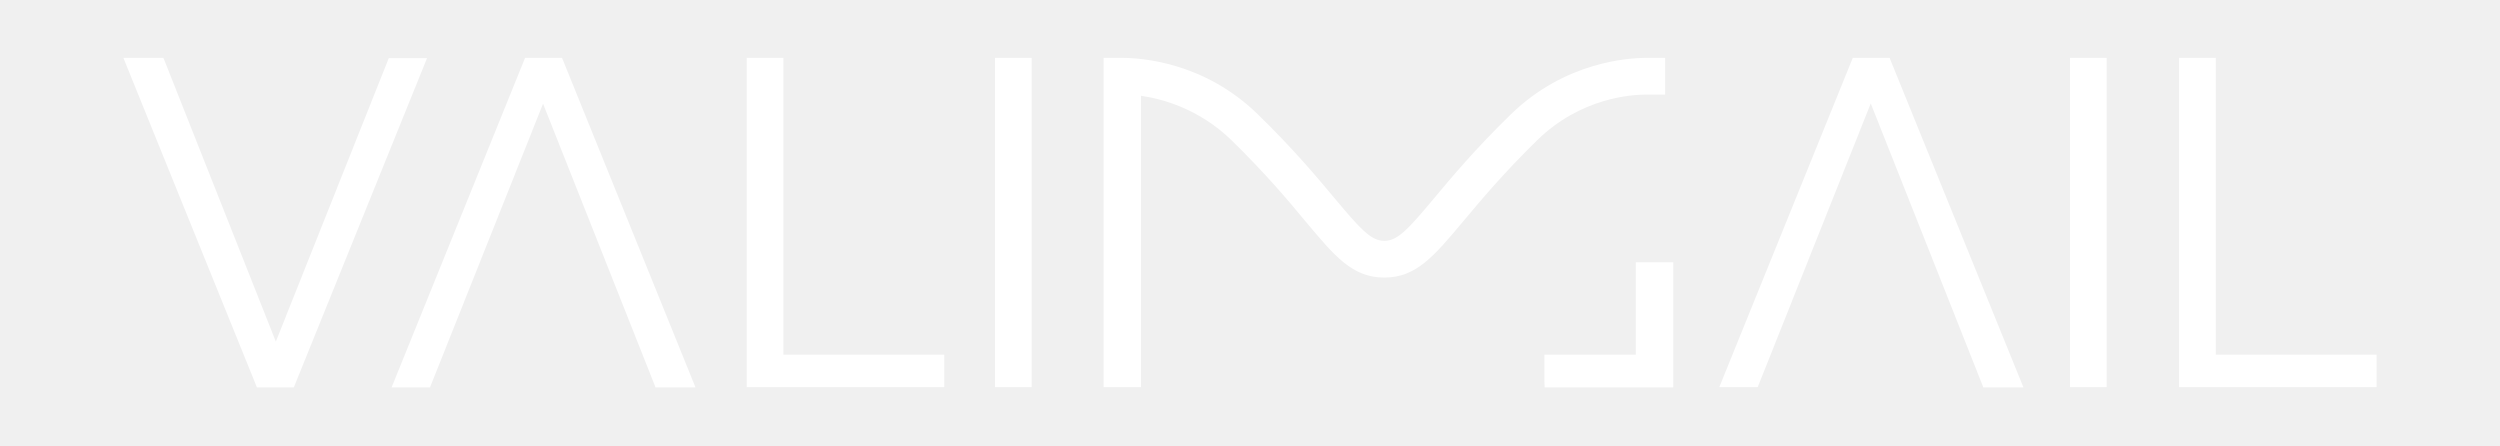
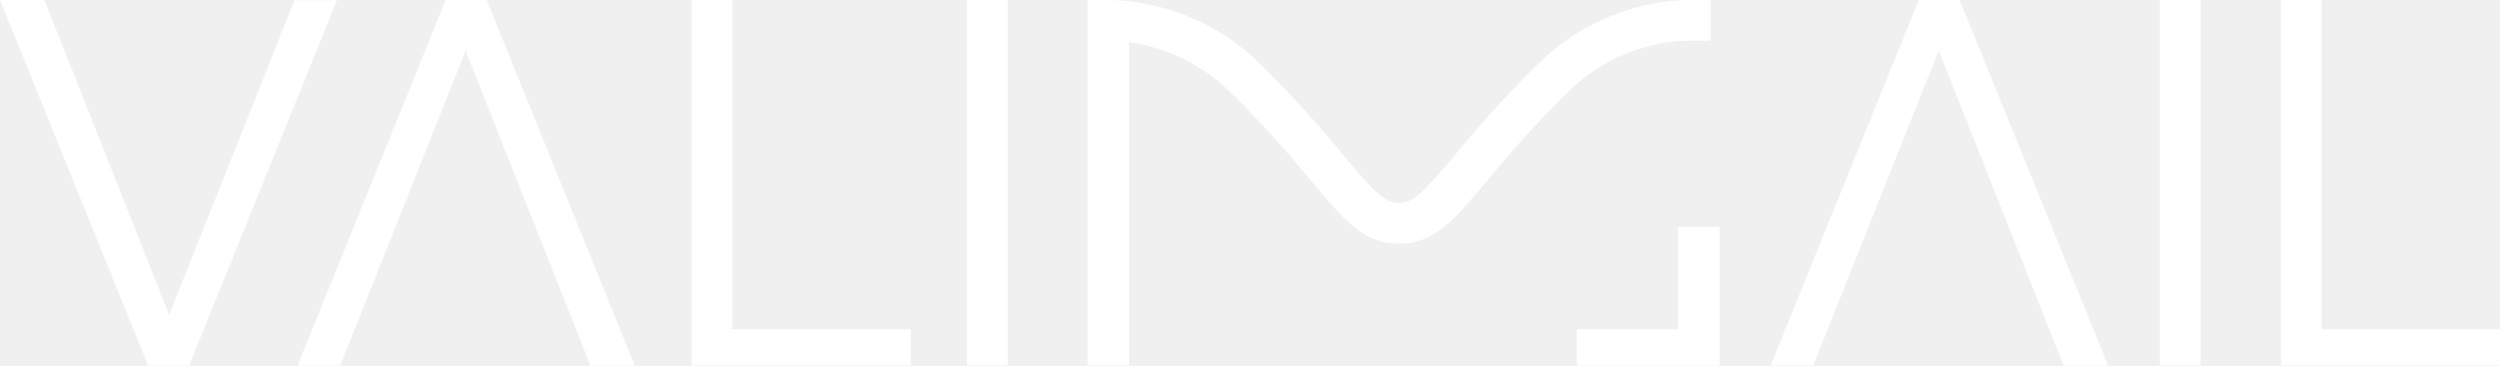
- <svg xmlns="http://www.w3.org/2000/svg" version="1.1" id="logo" x="0px" y="0px" viewBox="0 0 1015.1 180.8" style="enable-background:new 0 0 1015.1 180.8;" xml:space="preserve">
+ <svg xmlns="http://www.w3.org/2000/svg" version="1.1" id="logo" x="0px" y="0px" viewBox="0 0 914.9 133.8" style="enable-background:new 0 0 914.9 133.8;" xml:space="preserve">
  <style type="text/css">
	.st0{fill:#FFFFFF;}
</style>
  <g>
-     <path class="st0" d="M228.2,23.5h-15L159,157.3h15.6l45.9-115.2l45.4,114.5l0.2,0.7h16.3L228.7,24.7L228.2,23.5z M157.9,23.5   l-45.9,115.2L66.6,24.1l-0.3-0.6H50.1L103.8,156l0.5,1.3h15l54.1-133.7H157.9z M318.1,23.5h-14.9v133.7h80.2v-13.2h-65.3V23.5z    M404,23.5h14.9v133.7H404V23.5z M840.5,23.5h14.9v133.7h-14.9V23.5z M899.7,144.1V23.5h-14.9v133.7H965v-13.2H899.7z M767.3,23.5   h-15l-54.2,133.7h15.6l45.9-115.2L804.8,156l0.5,1.3h16.3L767.5,24.1L767.3,23.5z M668.5,38.4h7.6V23.5h-7.6   c-7.4,0-33.1,1.6-55,22.9c-14.4,14-24.1,25.6-31.2,34.1c-10.3,12.3-14.7,17.3-20.2,17.3c-5.5,0-9.9-5-20.2-17.3   c-7.1-8.5-16.8-20.1-31.2-34.1c-21.8-21.3-47.6-22.9-55-22.9h-7.6v133.7h15.2V38.9c8.5,1.2,23.5,5.2,36.7,18   c13.8,13.5,22.9,24.3,30.1,33c11.9,14.2,19,22.8,32,22.8c12.9,0,20.1-8.6,32-22.8c7.3-8.7,16.3-19.5,30.1-33   C641.9,39.6,662.6,38.4,668.5,38.4z M664.2,144h-37.1v11.3l0.1,2h52.2v-50.8h-15.2V144z" />
+     <path class="st0" d="M178.1,0h-15l-54.2,133.8h15.6l45.9-115.2l45.4,114.5l0.2,0.7h16.3L178.6,1.2L178.1,0z M107.8,0L61.9,115.2   L16.5,0.6L16.2,0H0l53.7,132.5l0.5,1.3h15L123.3,0.1h-15.5V0z M268,0h-14.9v133.7h80.2v-13.2H268L268,0L268,0z M353.9,0h14.9v133.7   h-14.9V0z M790.4,0h14.9v133.7h-14.9V0z M849.6,120.6V0h-14.9v133.7h80.2v-13.2h-65.3V120.6z M717.2,0h-15L648,133.7h15.6   l45.9-115.2l45.2,114l0.5,1.3h16.3L717.4,0.6L717.2,0z M618.4,14.9h7.6V0h-7.6c-7.4,0-33.1,1.6-55,22.9   c-14.4,14-24.1,25.6-31.2,34.1c-10.3,12.3-14.7,17.3-20.2,17.3c-5.5,0-9.9-5-20.2-17.3c-7.1-8.5-16.8-20.1-31.2-34.1   C438.8,1.6,413,0,405.6,0H398v133.7h15.2V15.4c8.5,1.2,23.5,5.2,36.7,18c13.8,13.5,22.9,24.3,30.1,33c11.9,14.2,19,22.8,32,22.8   c12.9,0,20.1-8.6,32-22.8c7.3-8.7,16.3-19.5,30.1-33C591.8,16.1,612.5,14.9,618.4,14.9z M614.1,120.5H577v11.3l0.1,2h52.2V83h-15.2   V120.5z" />
  </g>
</svg>
